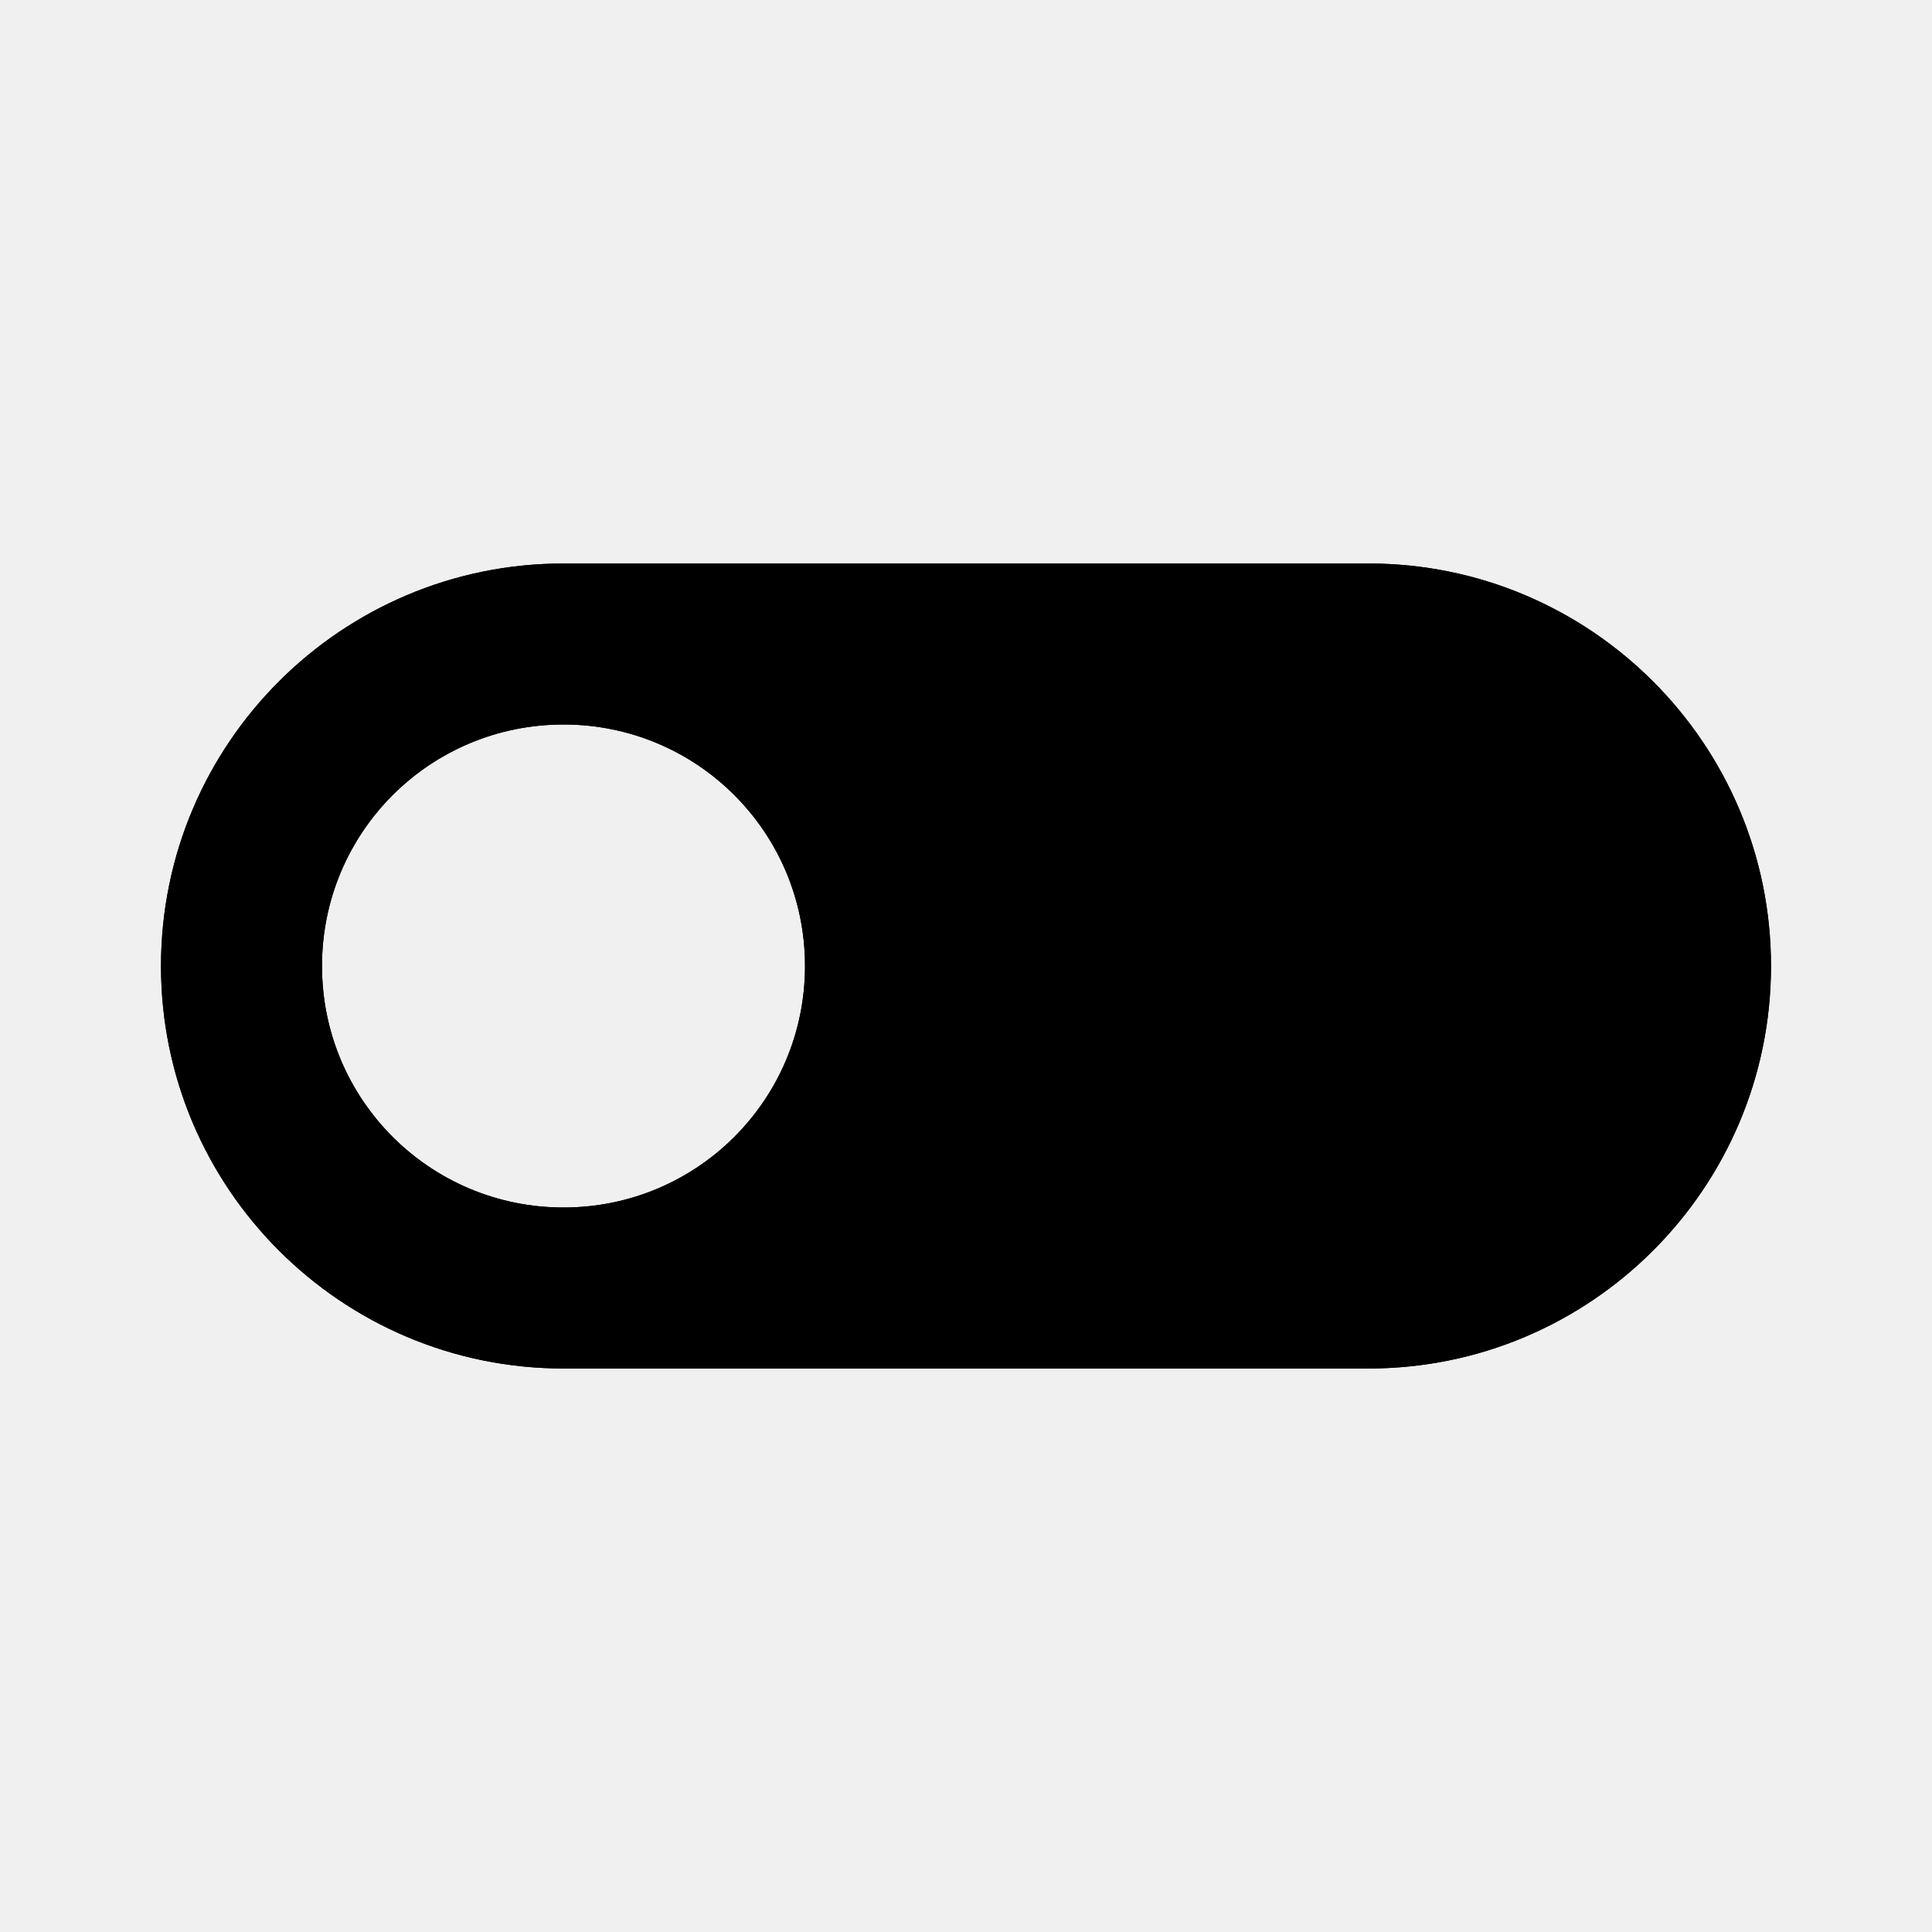
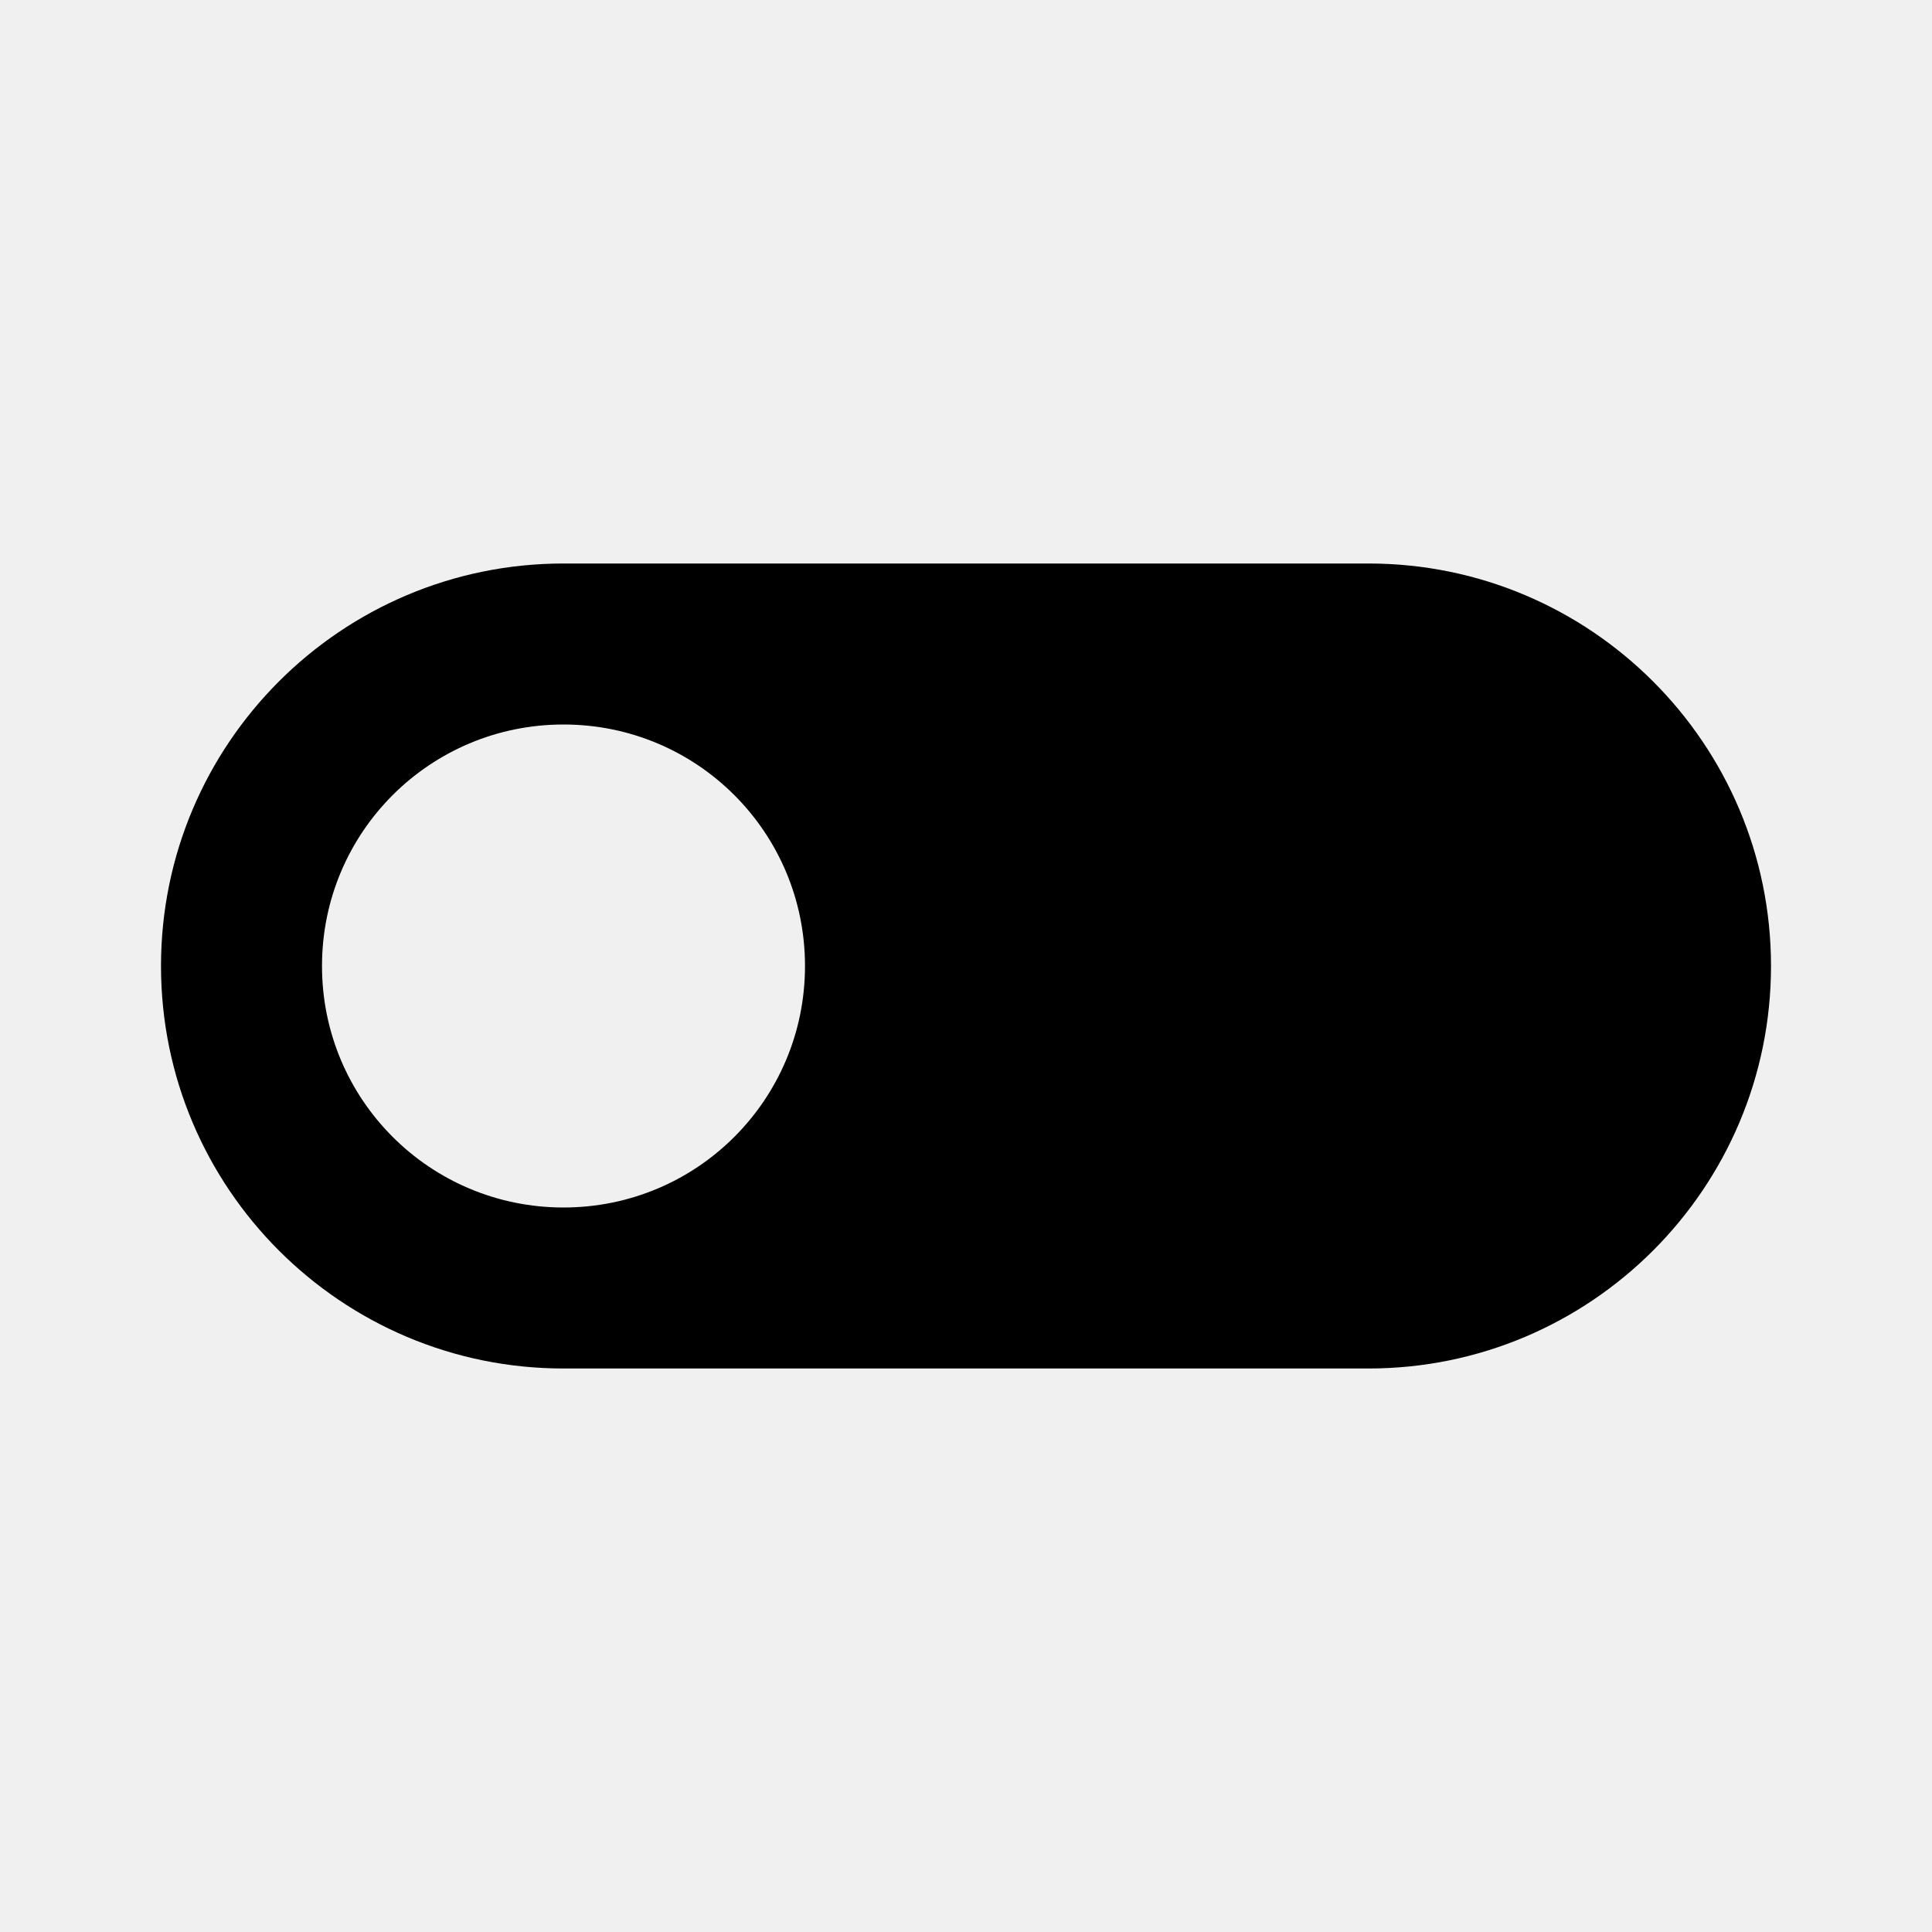
- <svg xmlns="http://www.w3.org/2000/svg" xmlns:xlink="http://www.w3.org/1999/xlink" width="24" height="24">
-   <defs>
-     <path id="toggle-off-regular-a" d="M17 7H7c-2.76 0-5 2.24-5 5s2.24 5 5 5h10c2.76 0 5-2.24 5-5s-2.24-5-5-5zM7 15c-1.66 0-3-1.34-3-3s1.34-3 3-3 3 1.34 3 3-1.34 3-3 3z" />
-   </defs>
-   <g fill="none" fill-rule="evenodd">
-     <mask id="toggle-off-regular-b" fill="#fff">
-       <use xlink:href="#toggle-off-regular-a" />
-     </mask>
-     <use fill="#000" fill-rule="nonzero" xlink:href="#toggle-off-regular-a" />
-     <g fill="currentColor" fill-rule="nonzero" mask="url(#toggle-off-regular-b)">
-       <path d="M0 0h24v24H0z" />
-     </g>
-   </g>
+ <svg xmlns="http://www.w3.org/2000/svg" width="24" height="24">
+   <path fill="currentcolor" d="M17 7H7c-2.76 0-5 2.24-5 5s2.24 5 5 5h10c2.76 0 5-2.24 5-5s-2.24-5-5-5zM7 15c-1.66 0-3-1.34-3-3s1.34-3 3-3 3 1.34 3 3-1.34 3-3 3z" />
</svg>
